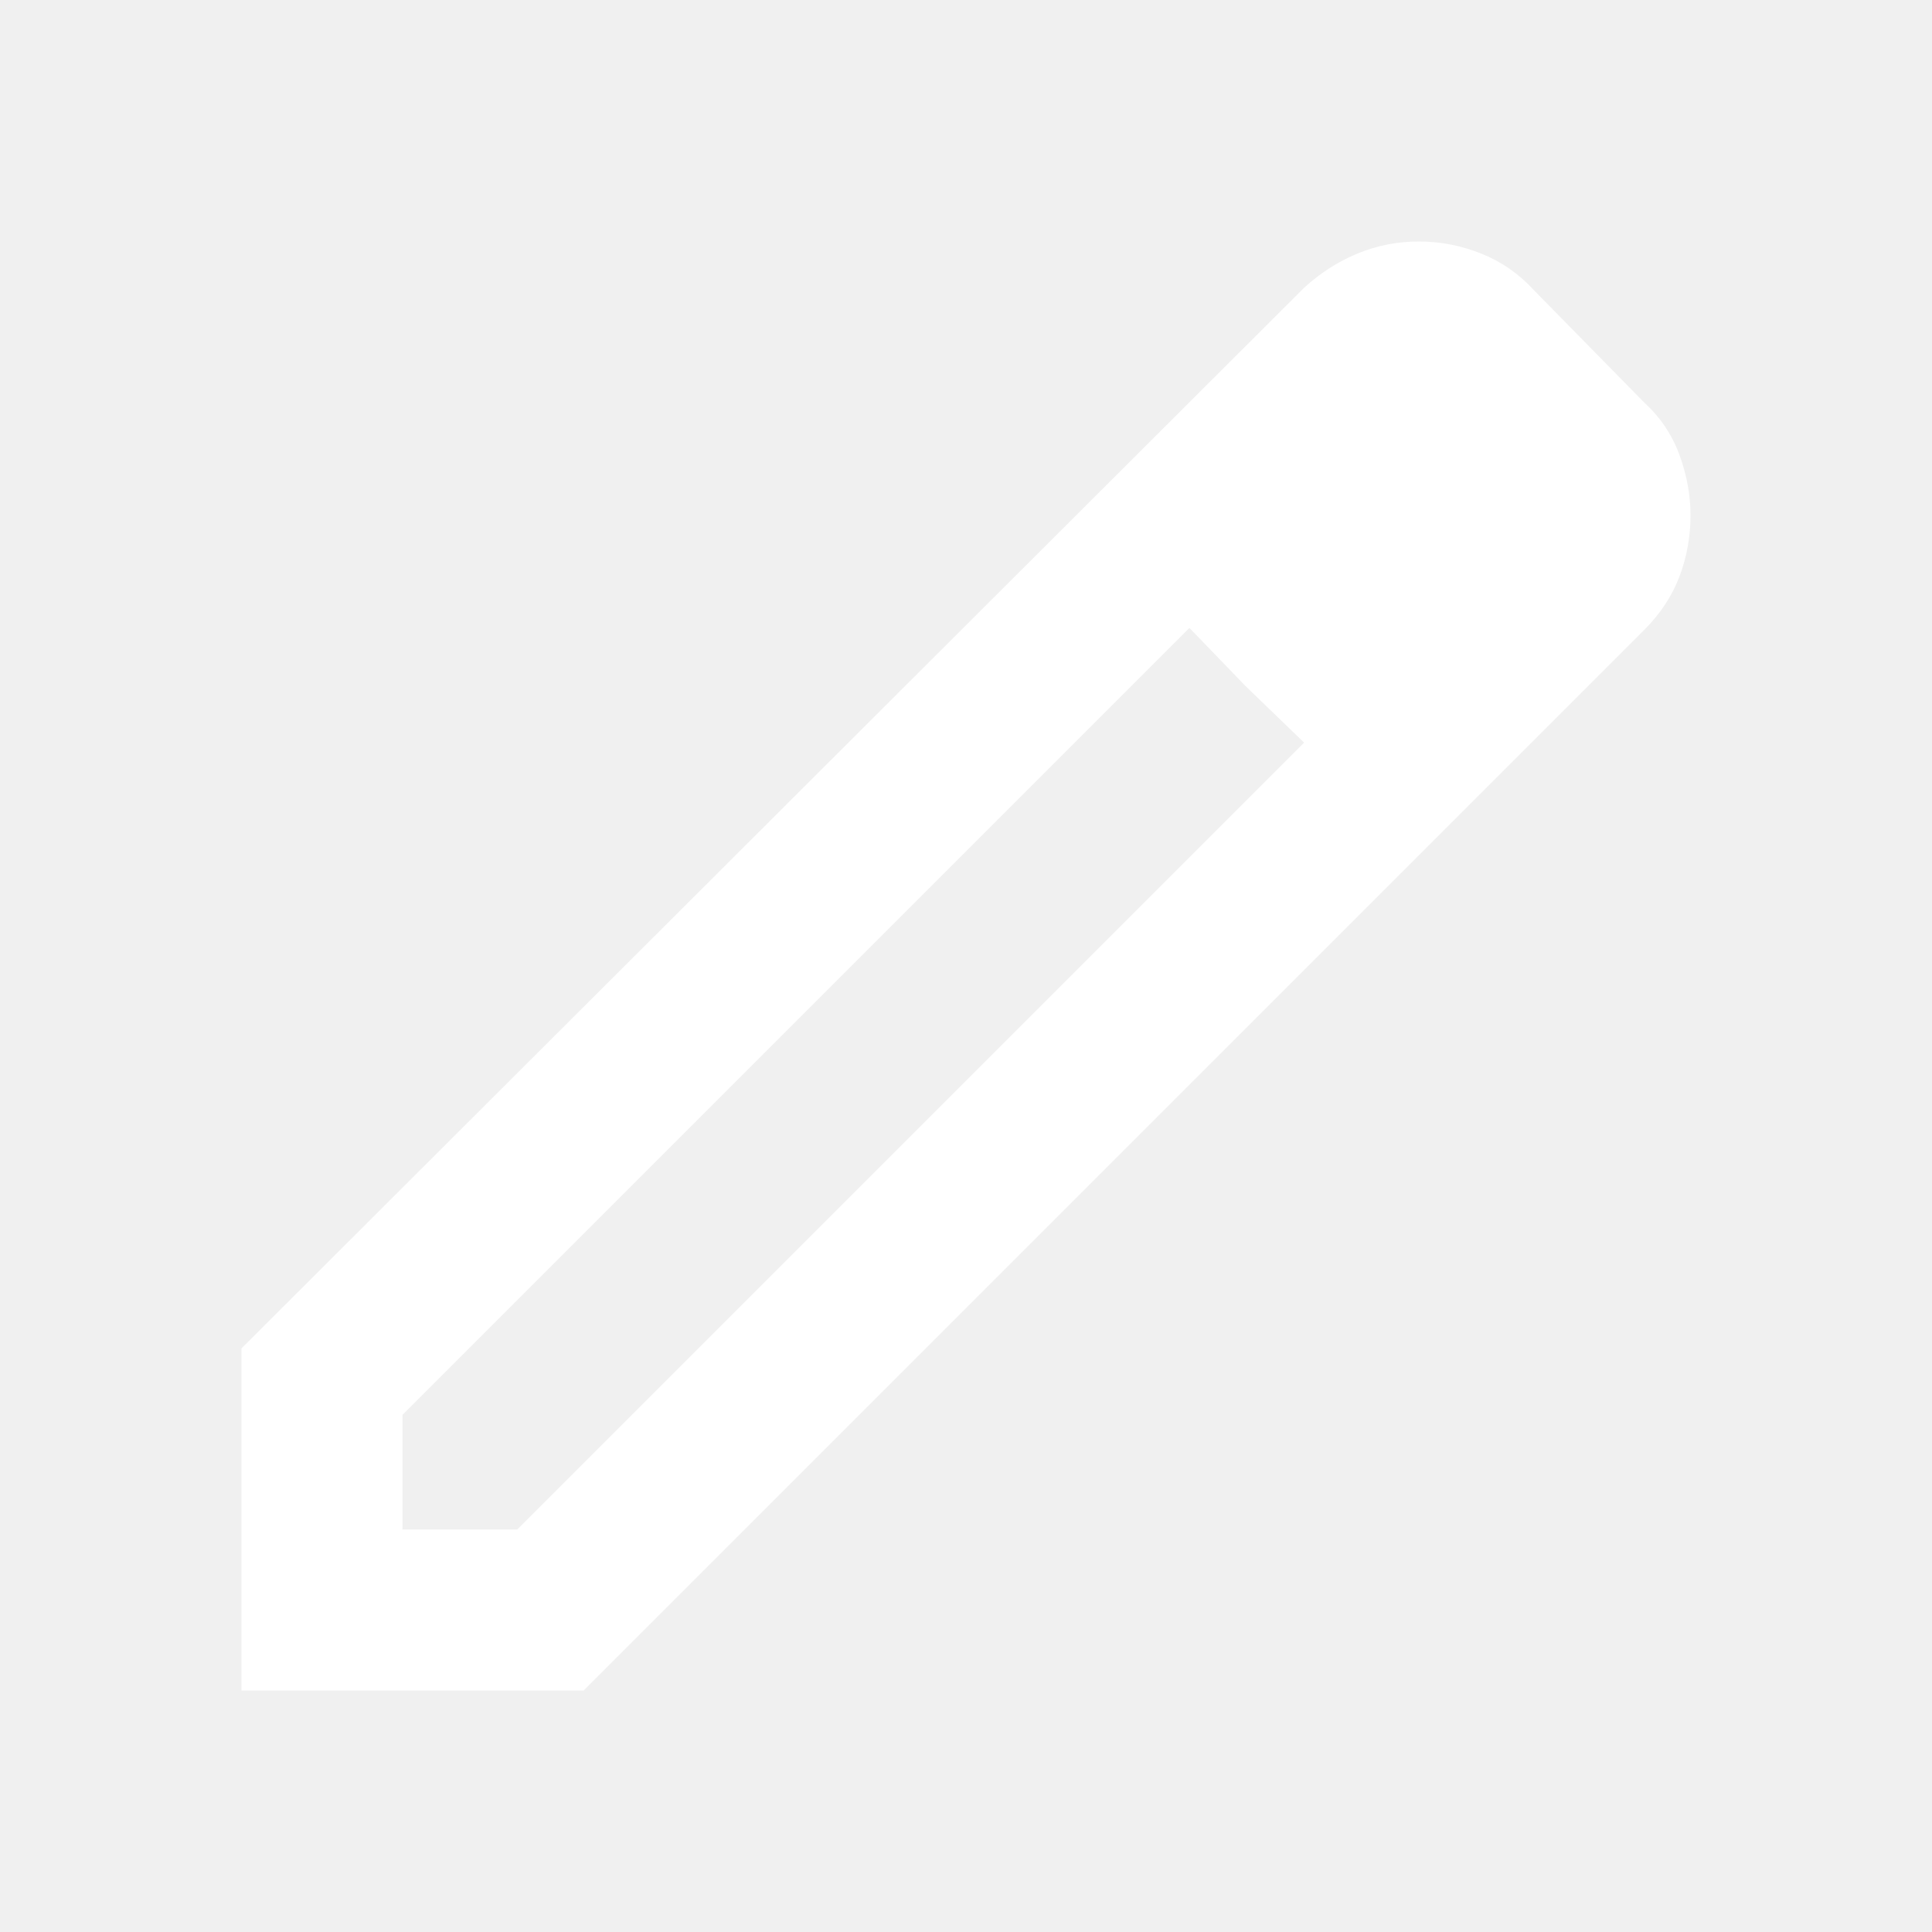
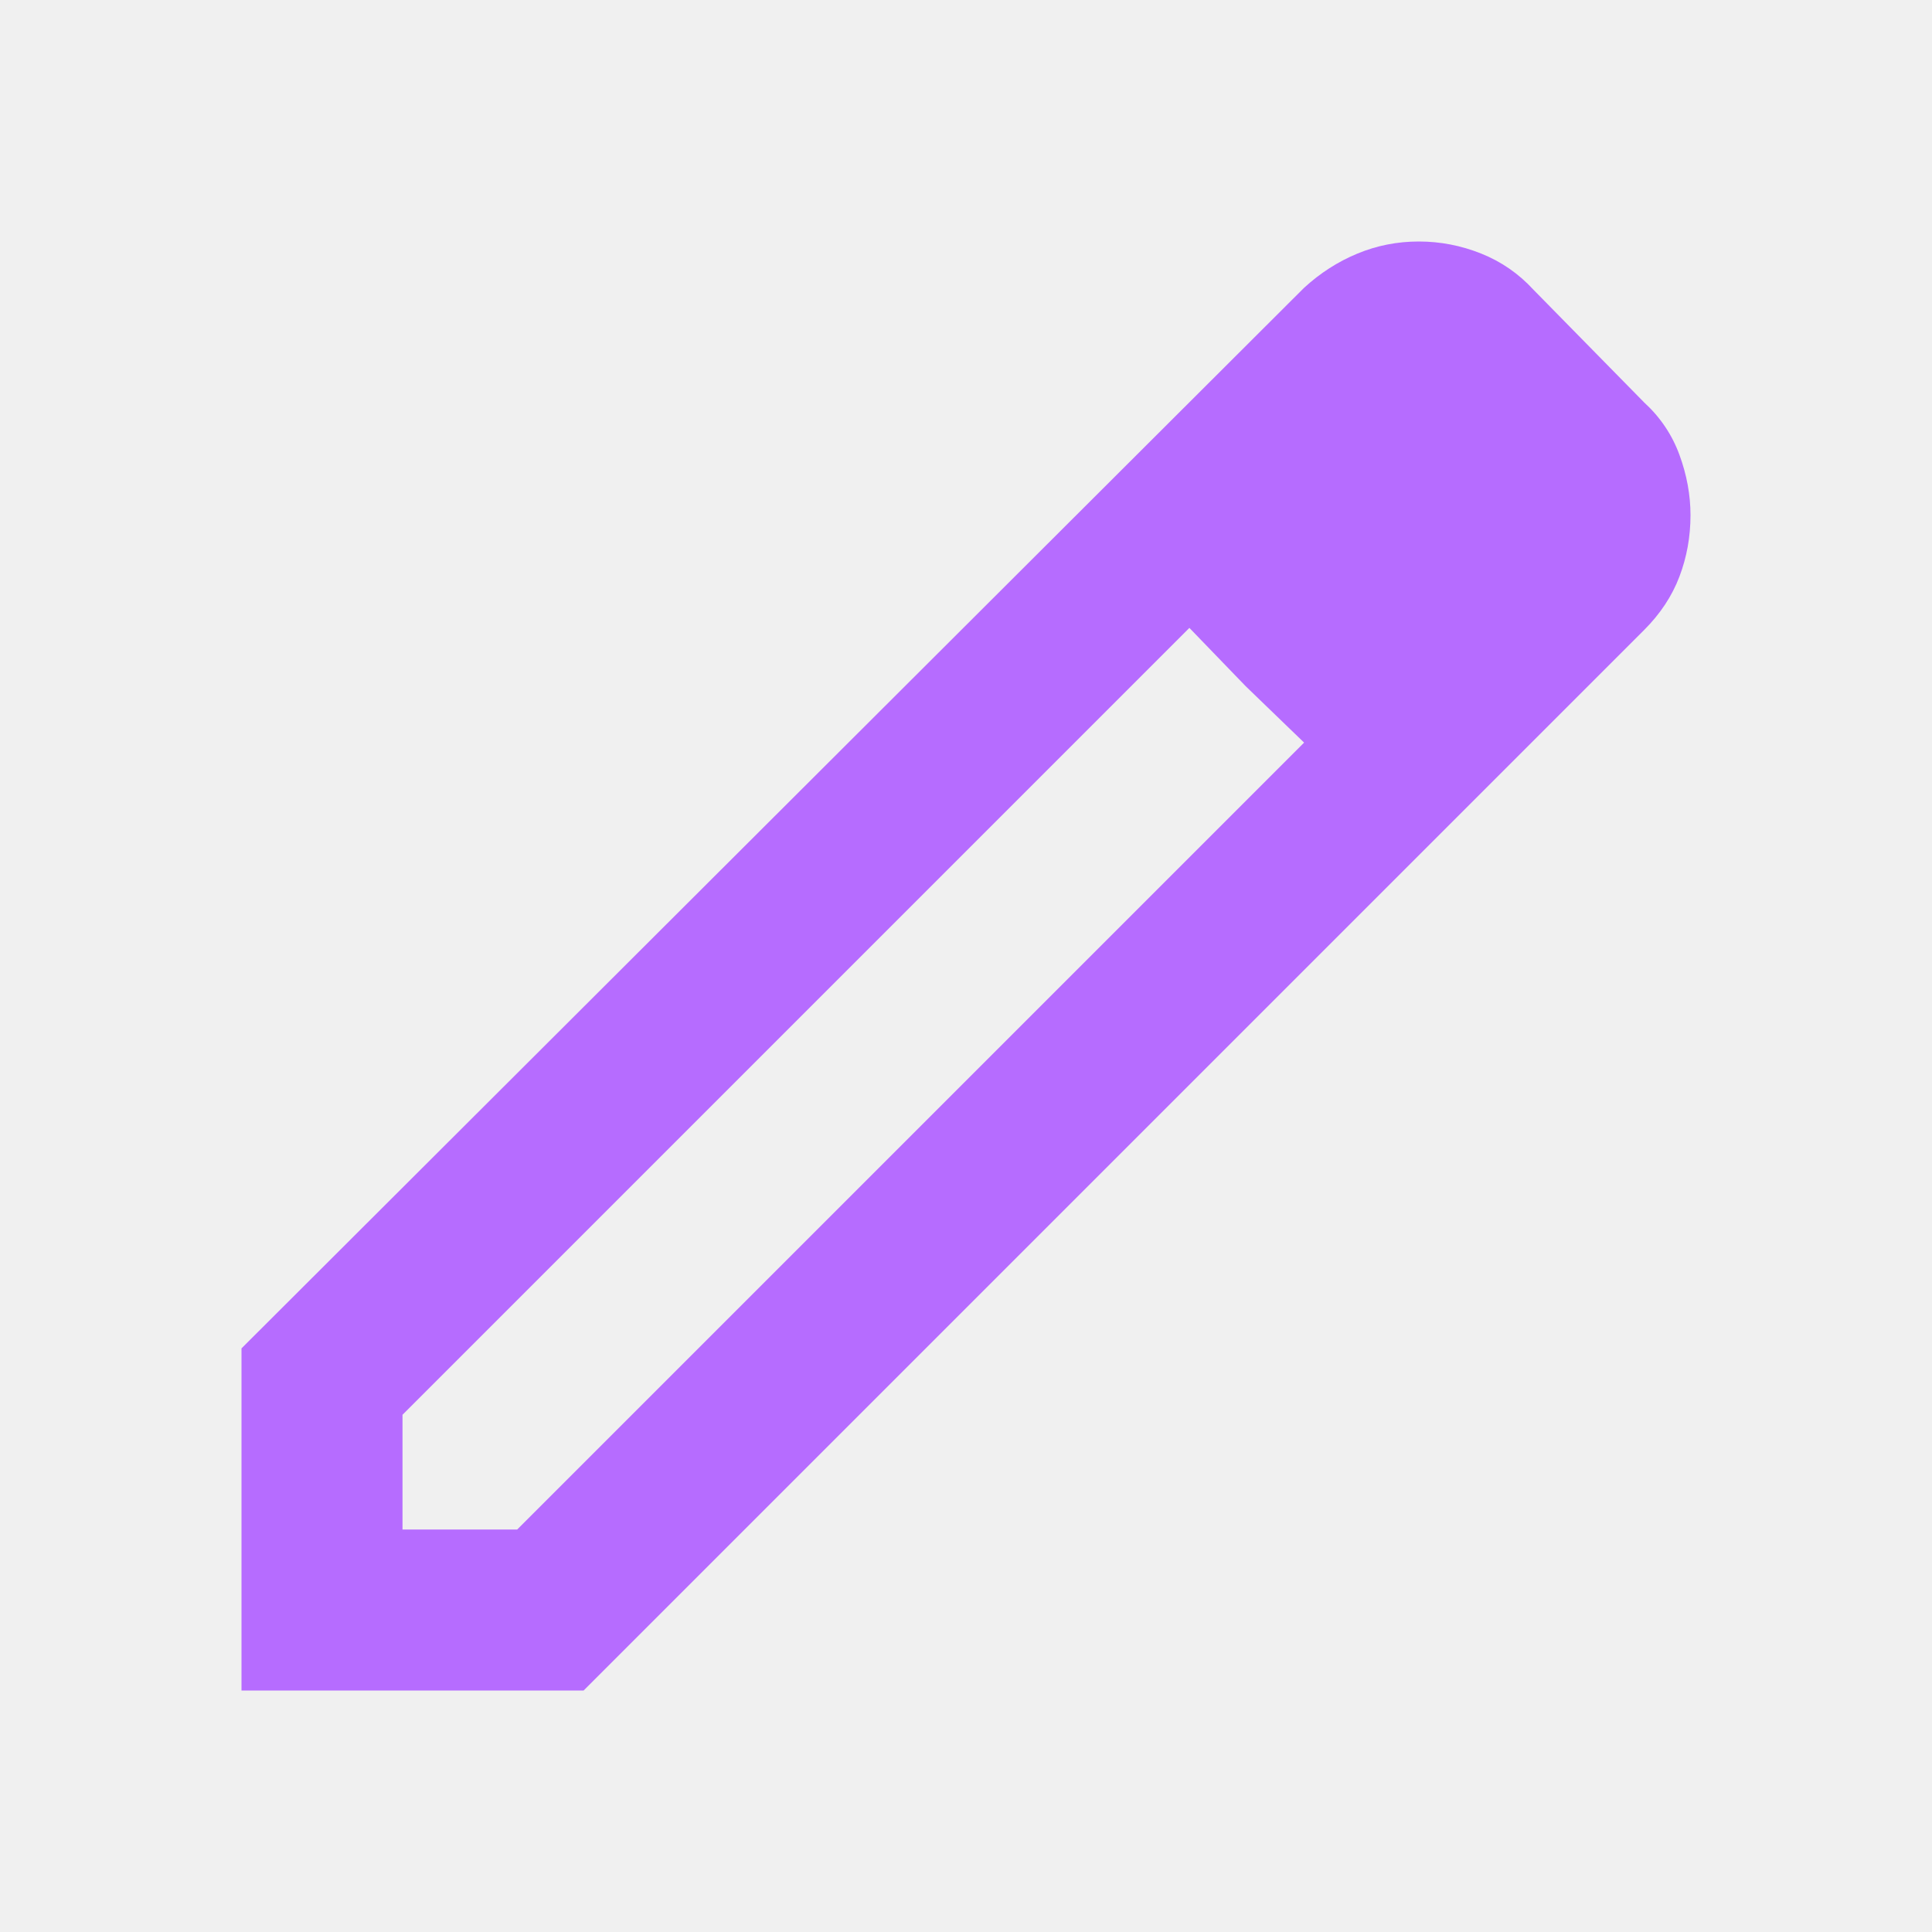
- <svg xmlns="http://www.w3.org/2000/svg" height="24px" viewBox="0 -960 960 960" width="24px" fill="#FFFFFF">
+ <svg xmlns="http://www.w3.org/2000/svg" height="24px" viewBox="0 -960 960 960" width="24px" fill="#B66CFF">
  <path d="M200-200h57l391-391-57-57-391 391v57Zm-80 80v-170l528-527q12-11 26.5-17t30.5-6q16 0 31 6t26 18l55 56q12 11 17.5 26t5.5 30q0 16-5.5 30.5T817-647L290-120H120Zm640-584-56-56 56 56Zm-141 85-28-29 57 57-29-28Z" />
</svg>
